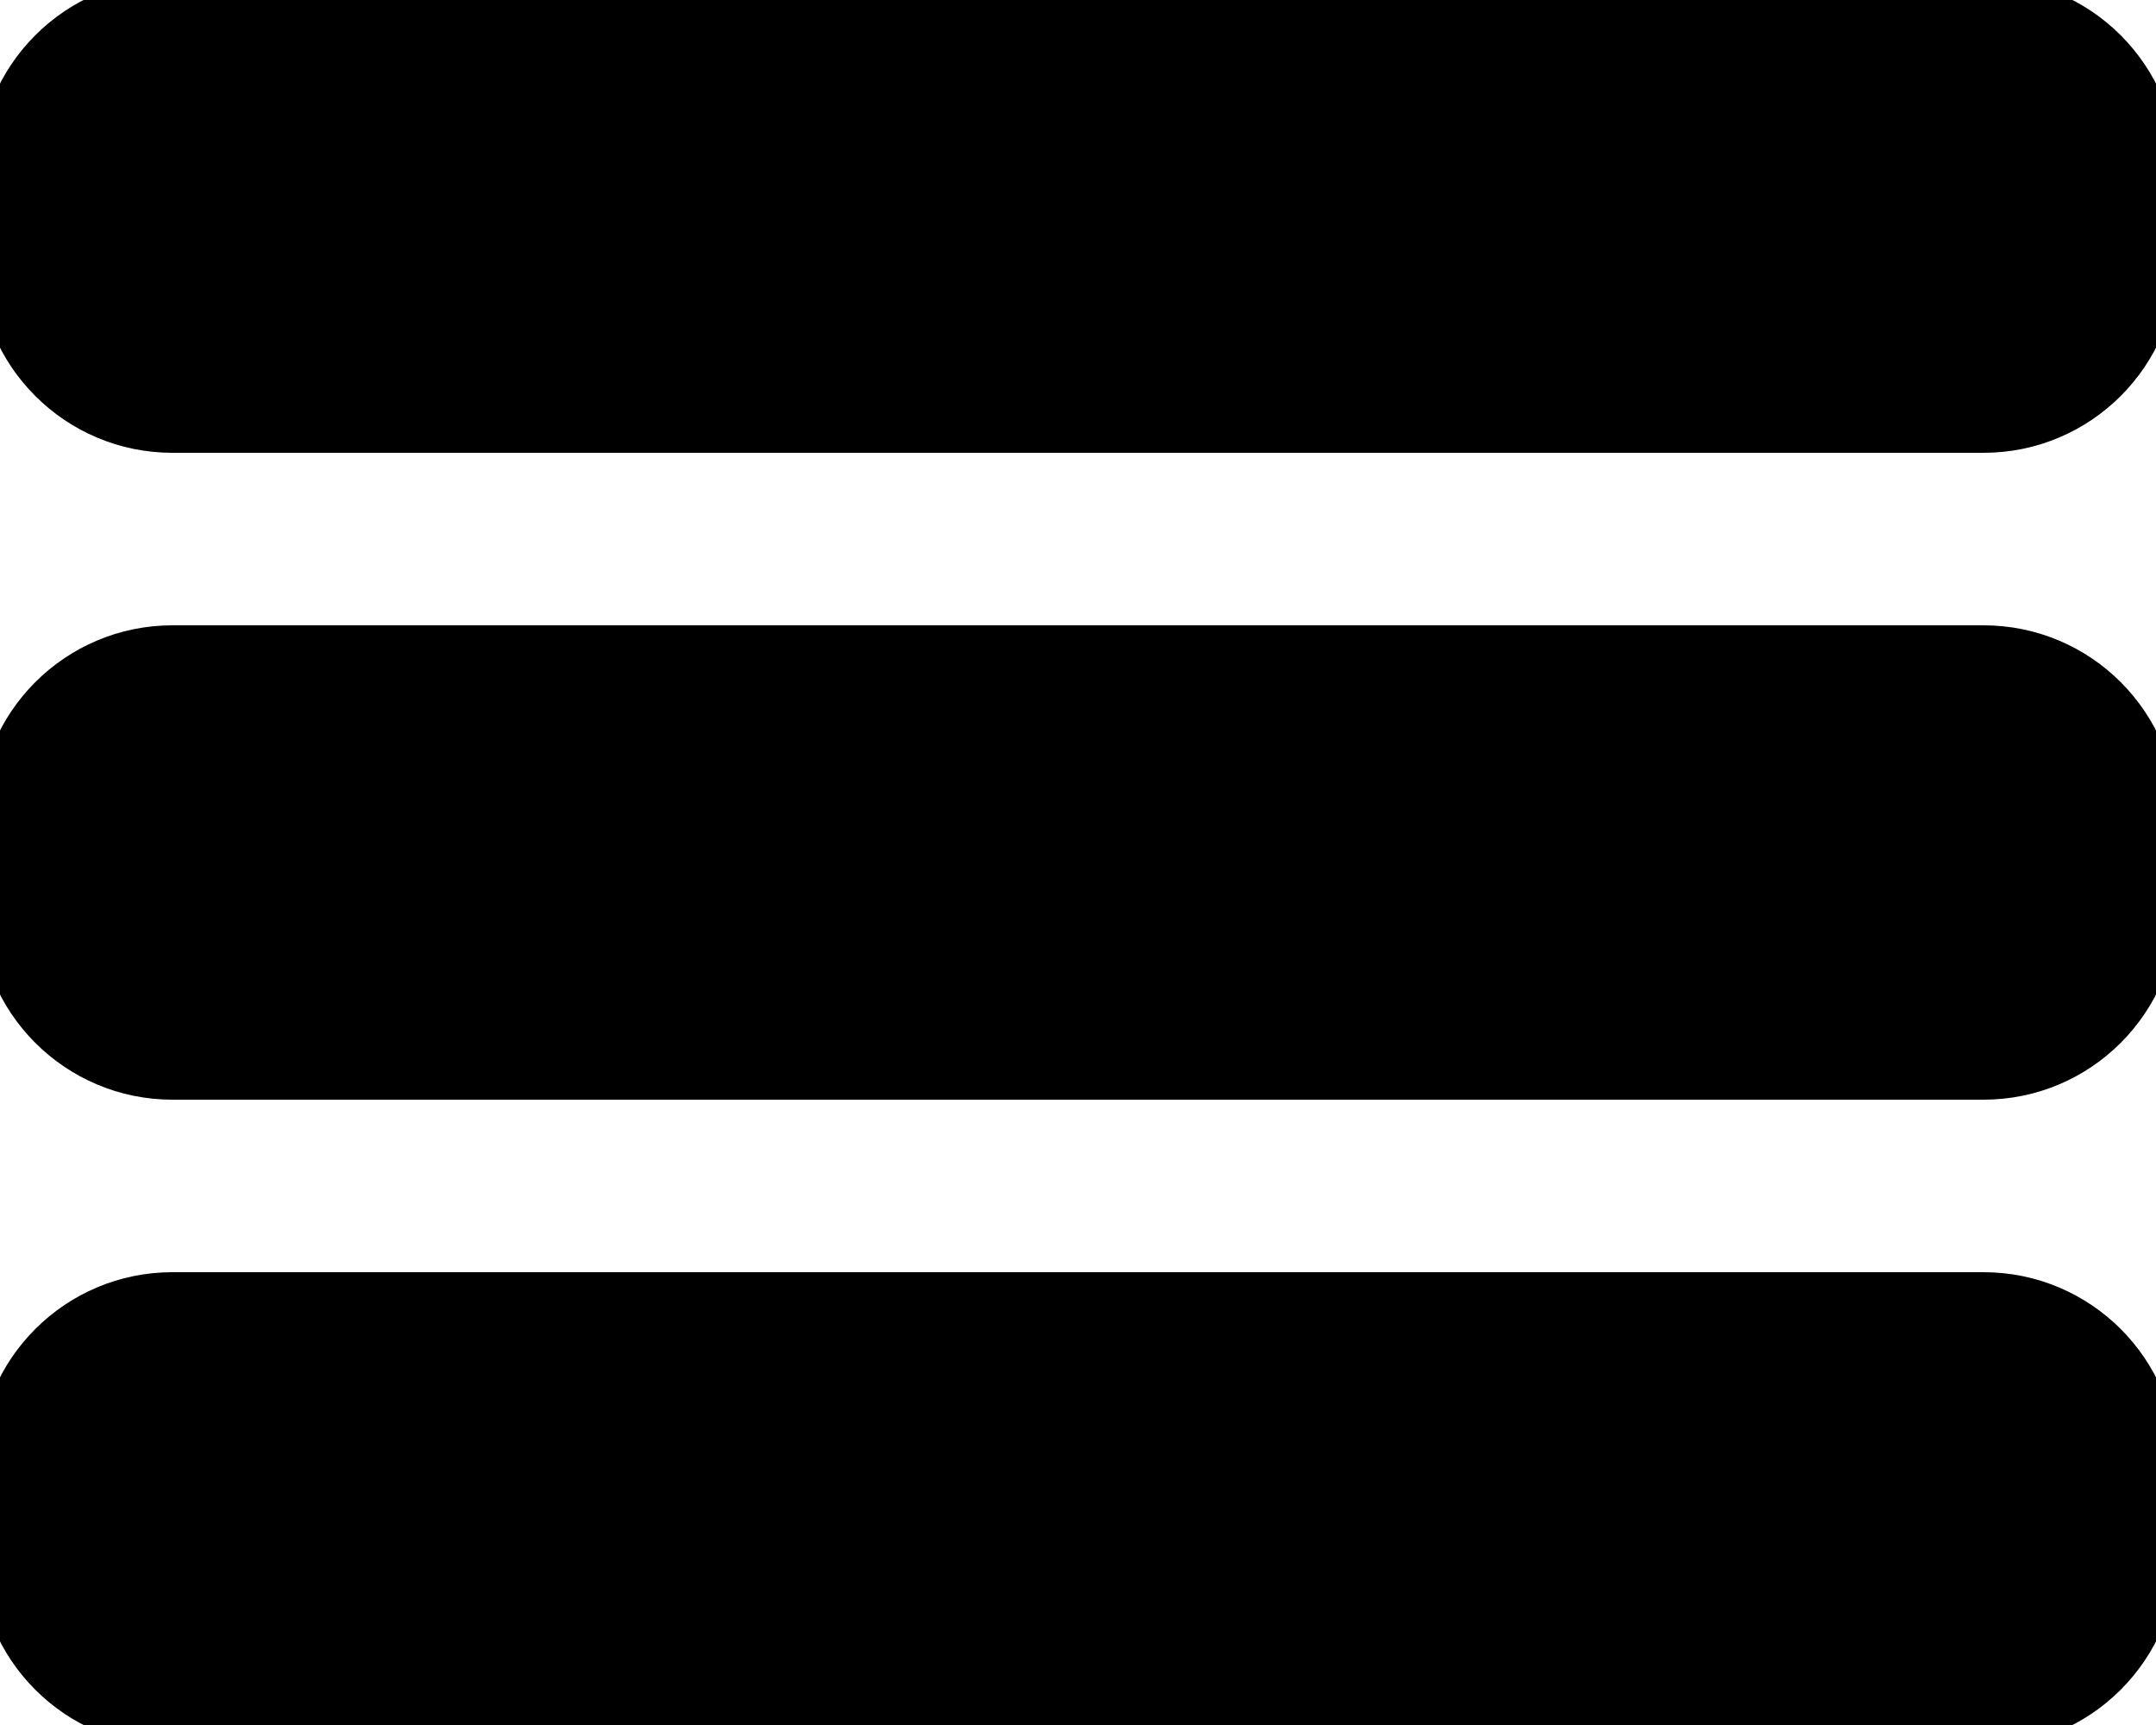
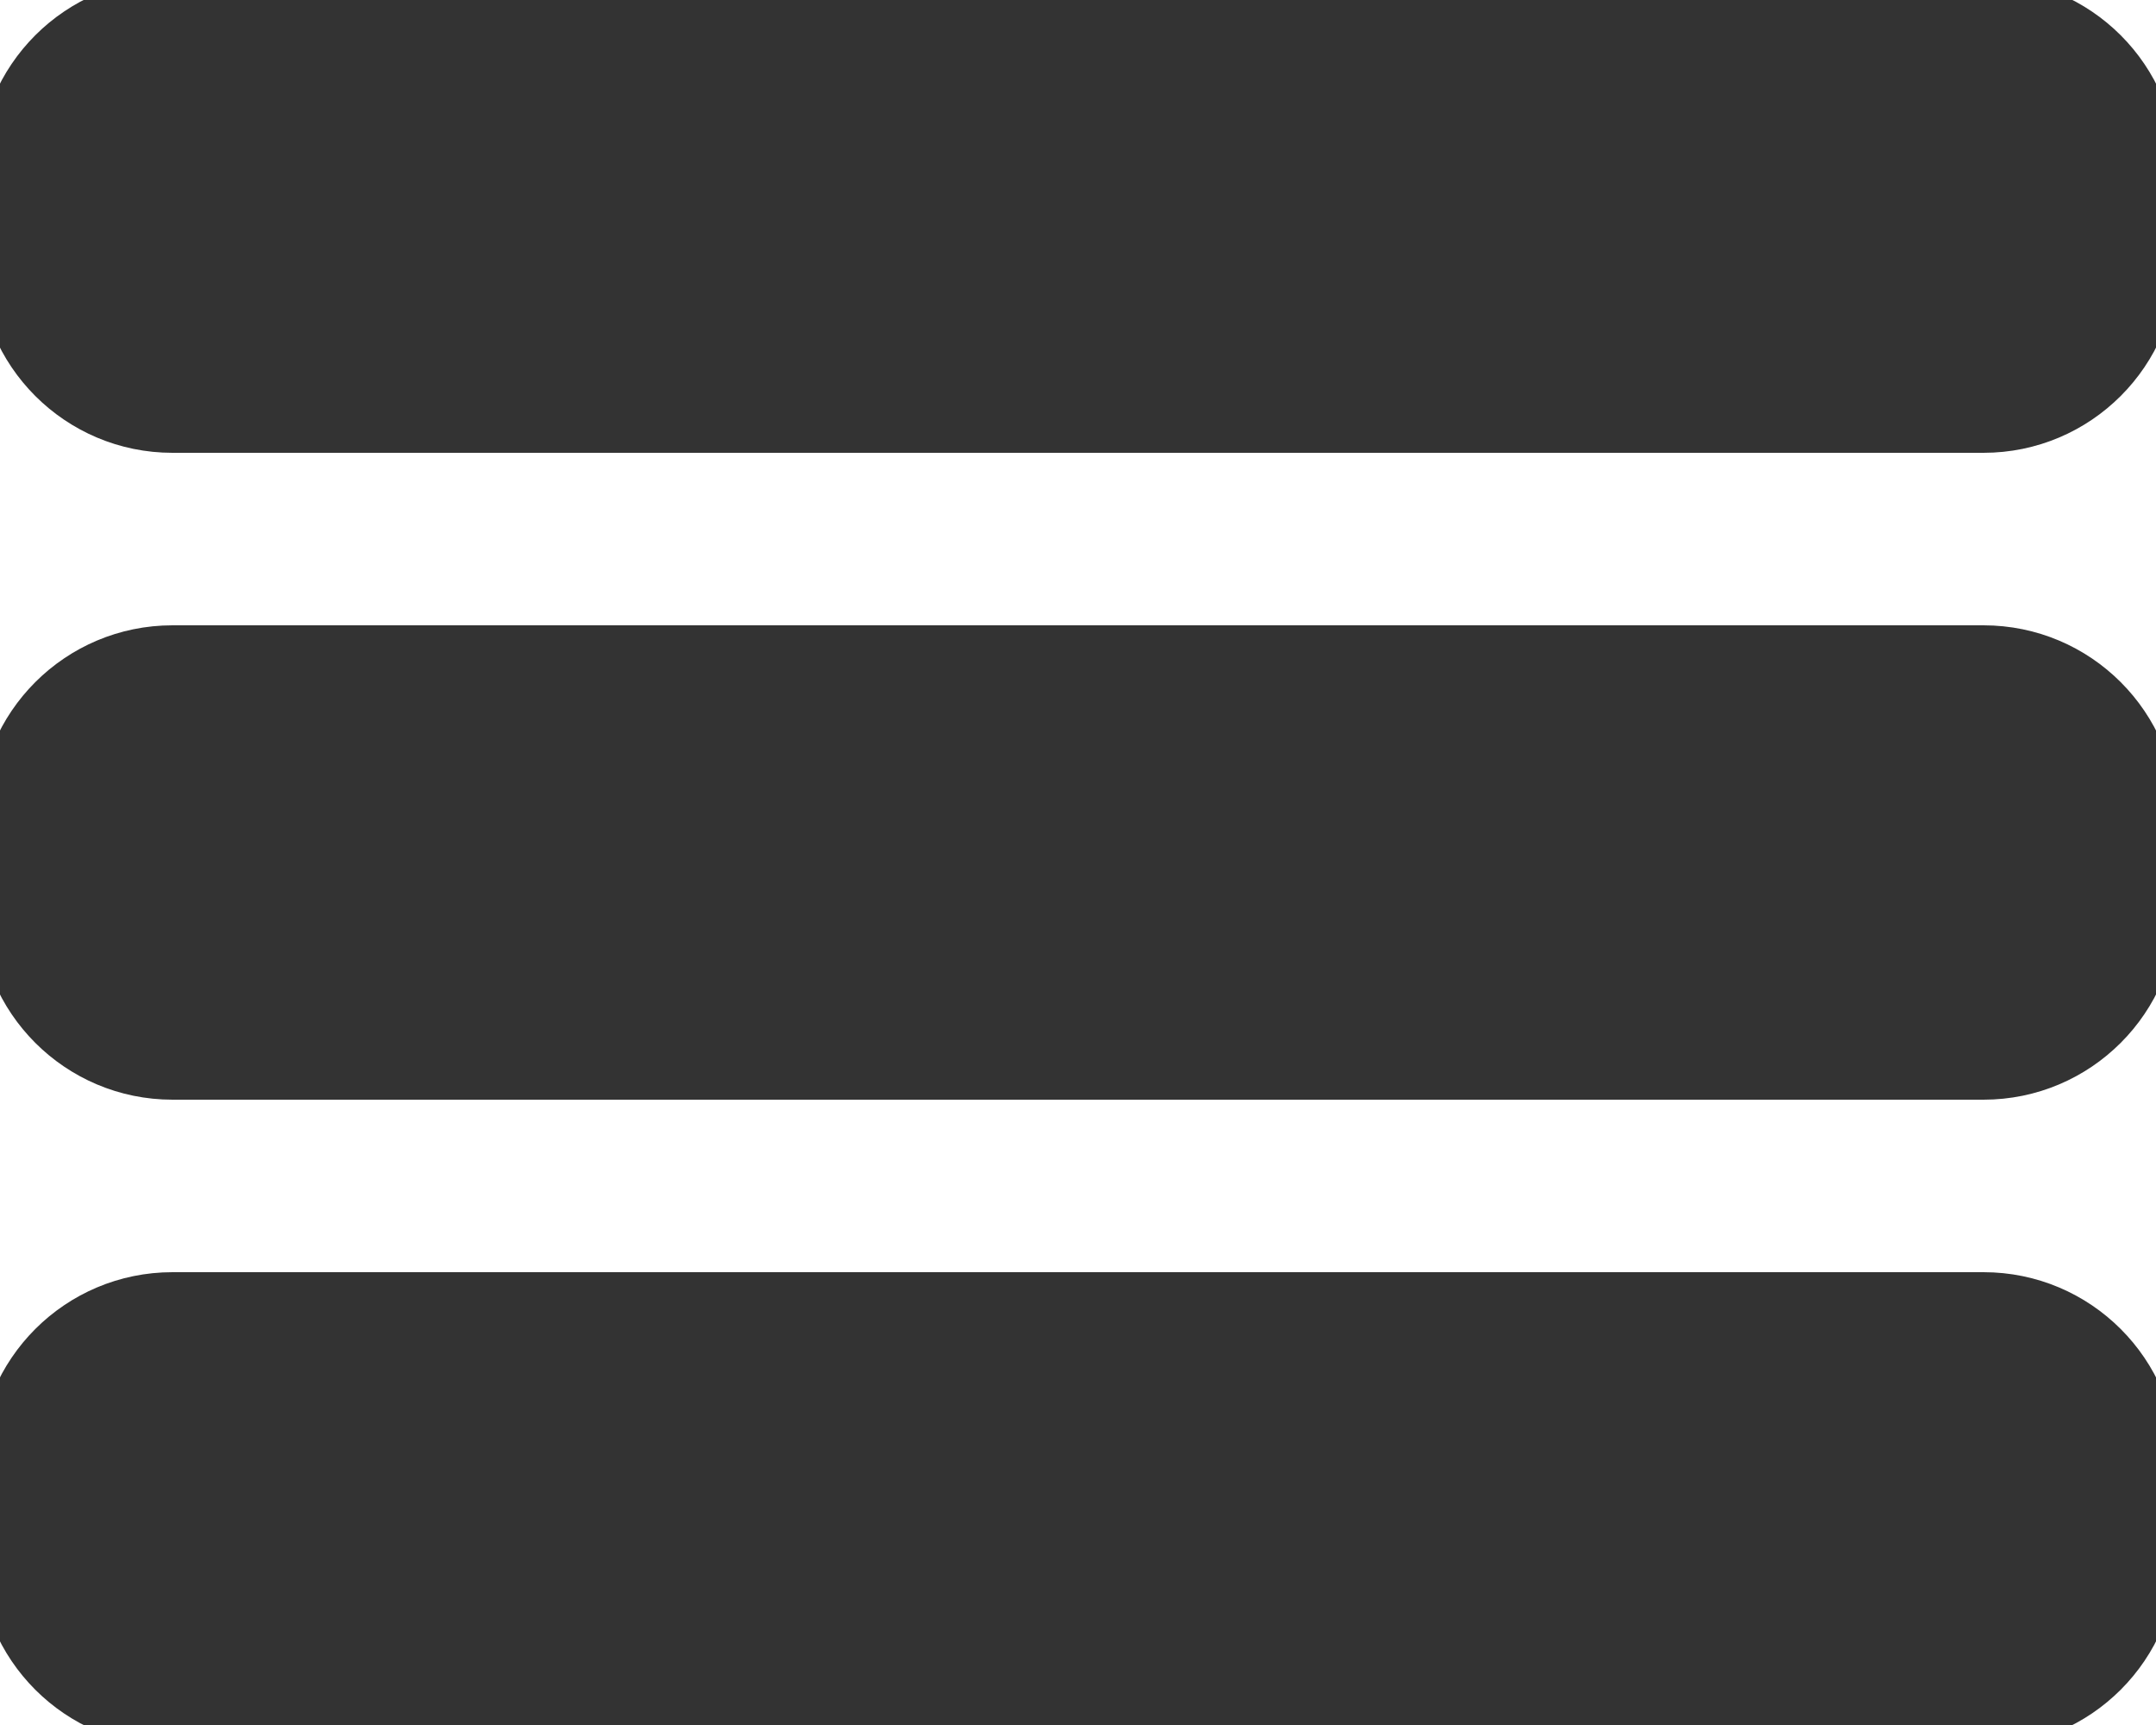
<svg xmlns="http://www.w3.org/2000/svg" id="menu-icon" viewBox="0 0 100 80" width="6rem" height="6rem">
-   <rect width="100" height="20" rx="8" style="fill:black;stroke:black;stroke-width:2" />
-   <rect y="30" width="100" height="20" rx="8" style="fill:black;stroke:black;stroke-width:2" />
-   <rect y="60" width="100" height="20" rx="8" style="fill:black;stroke:black;stroke-width:2" />
+   <rect width="100" height="20" rx="8" style="fill:#333;stroke:#333;stroke-width:2" />
+   <rect y="30" width="100" height="20" rx="8" style="fill:#333;stroke:#333;stroke-width:2" />
+   <rect y="60" width="100" height="20" rx="8" style="fill:#333;stroke:#333;stroke-width:2" />
</svg>
